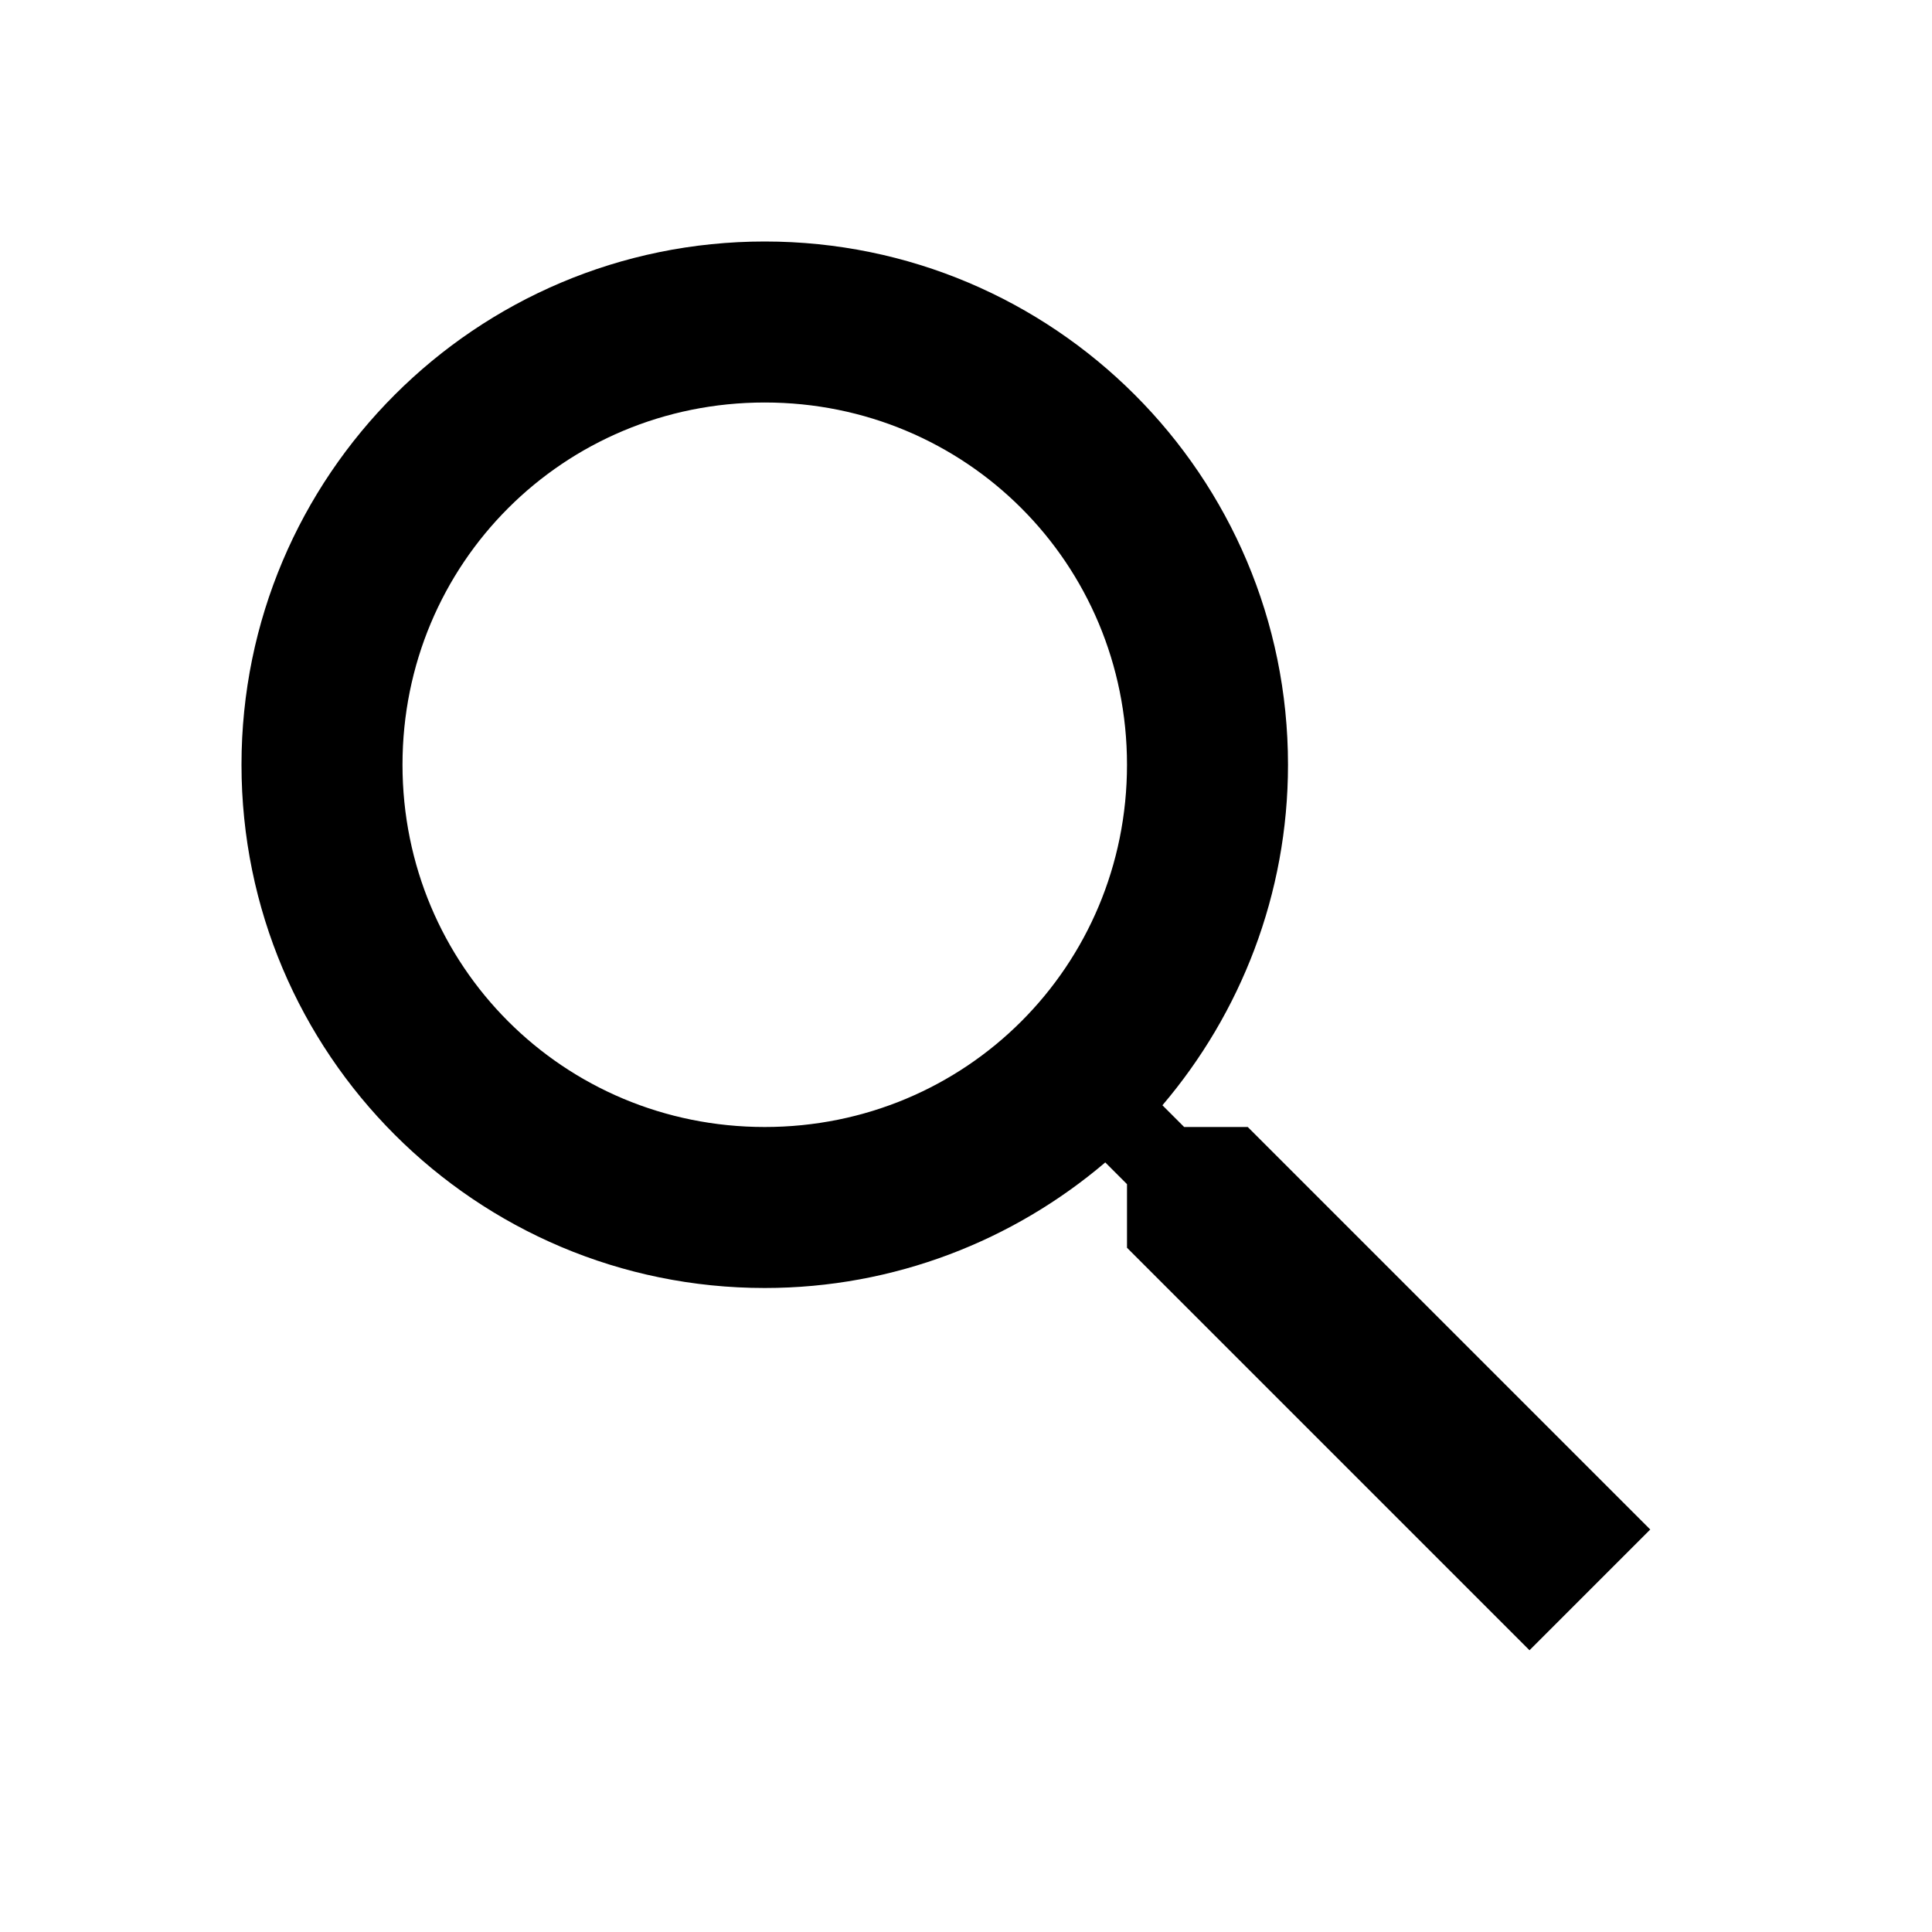
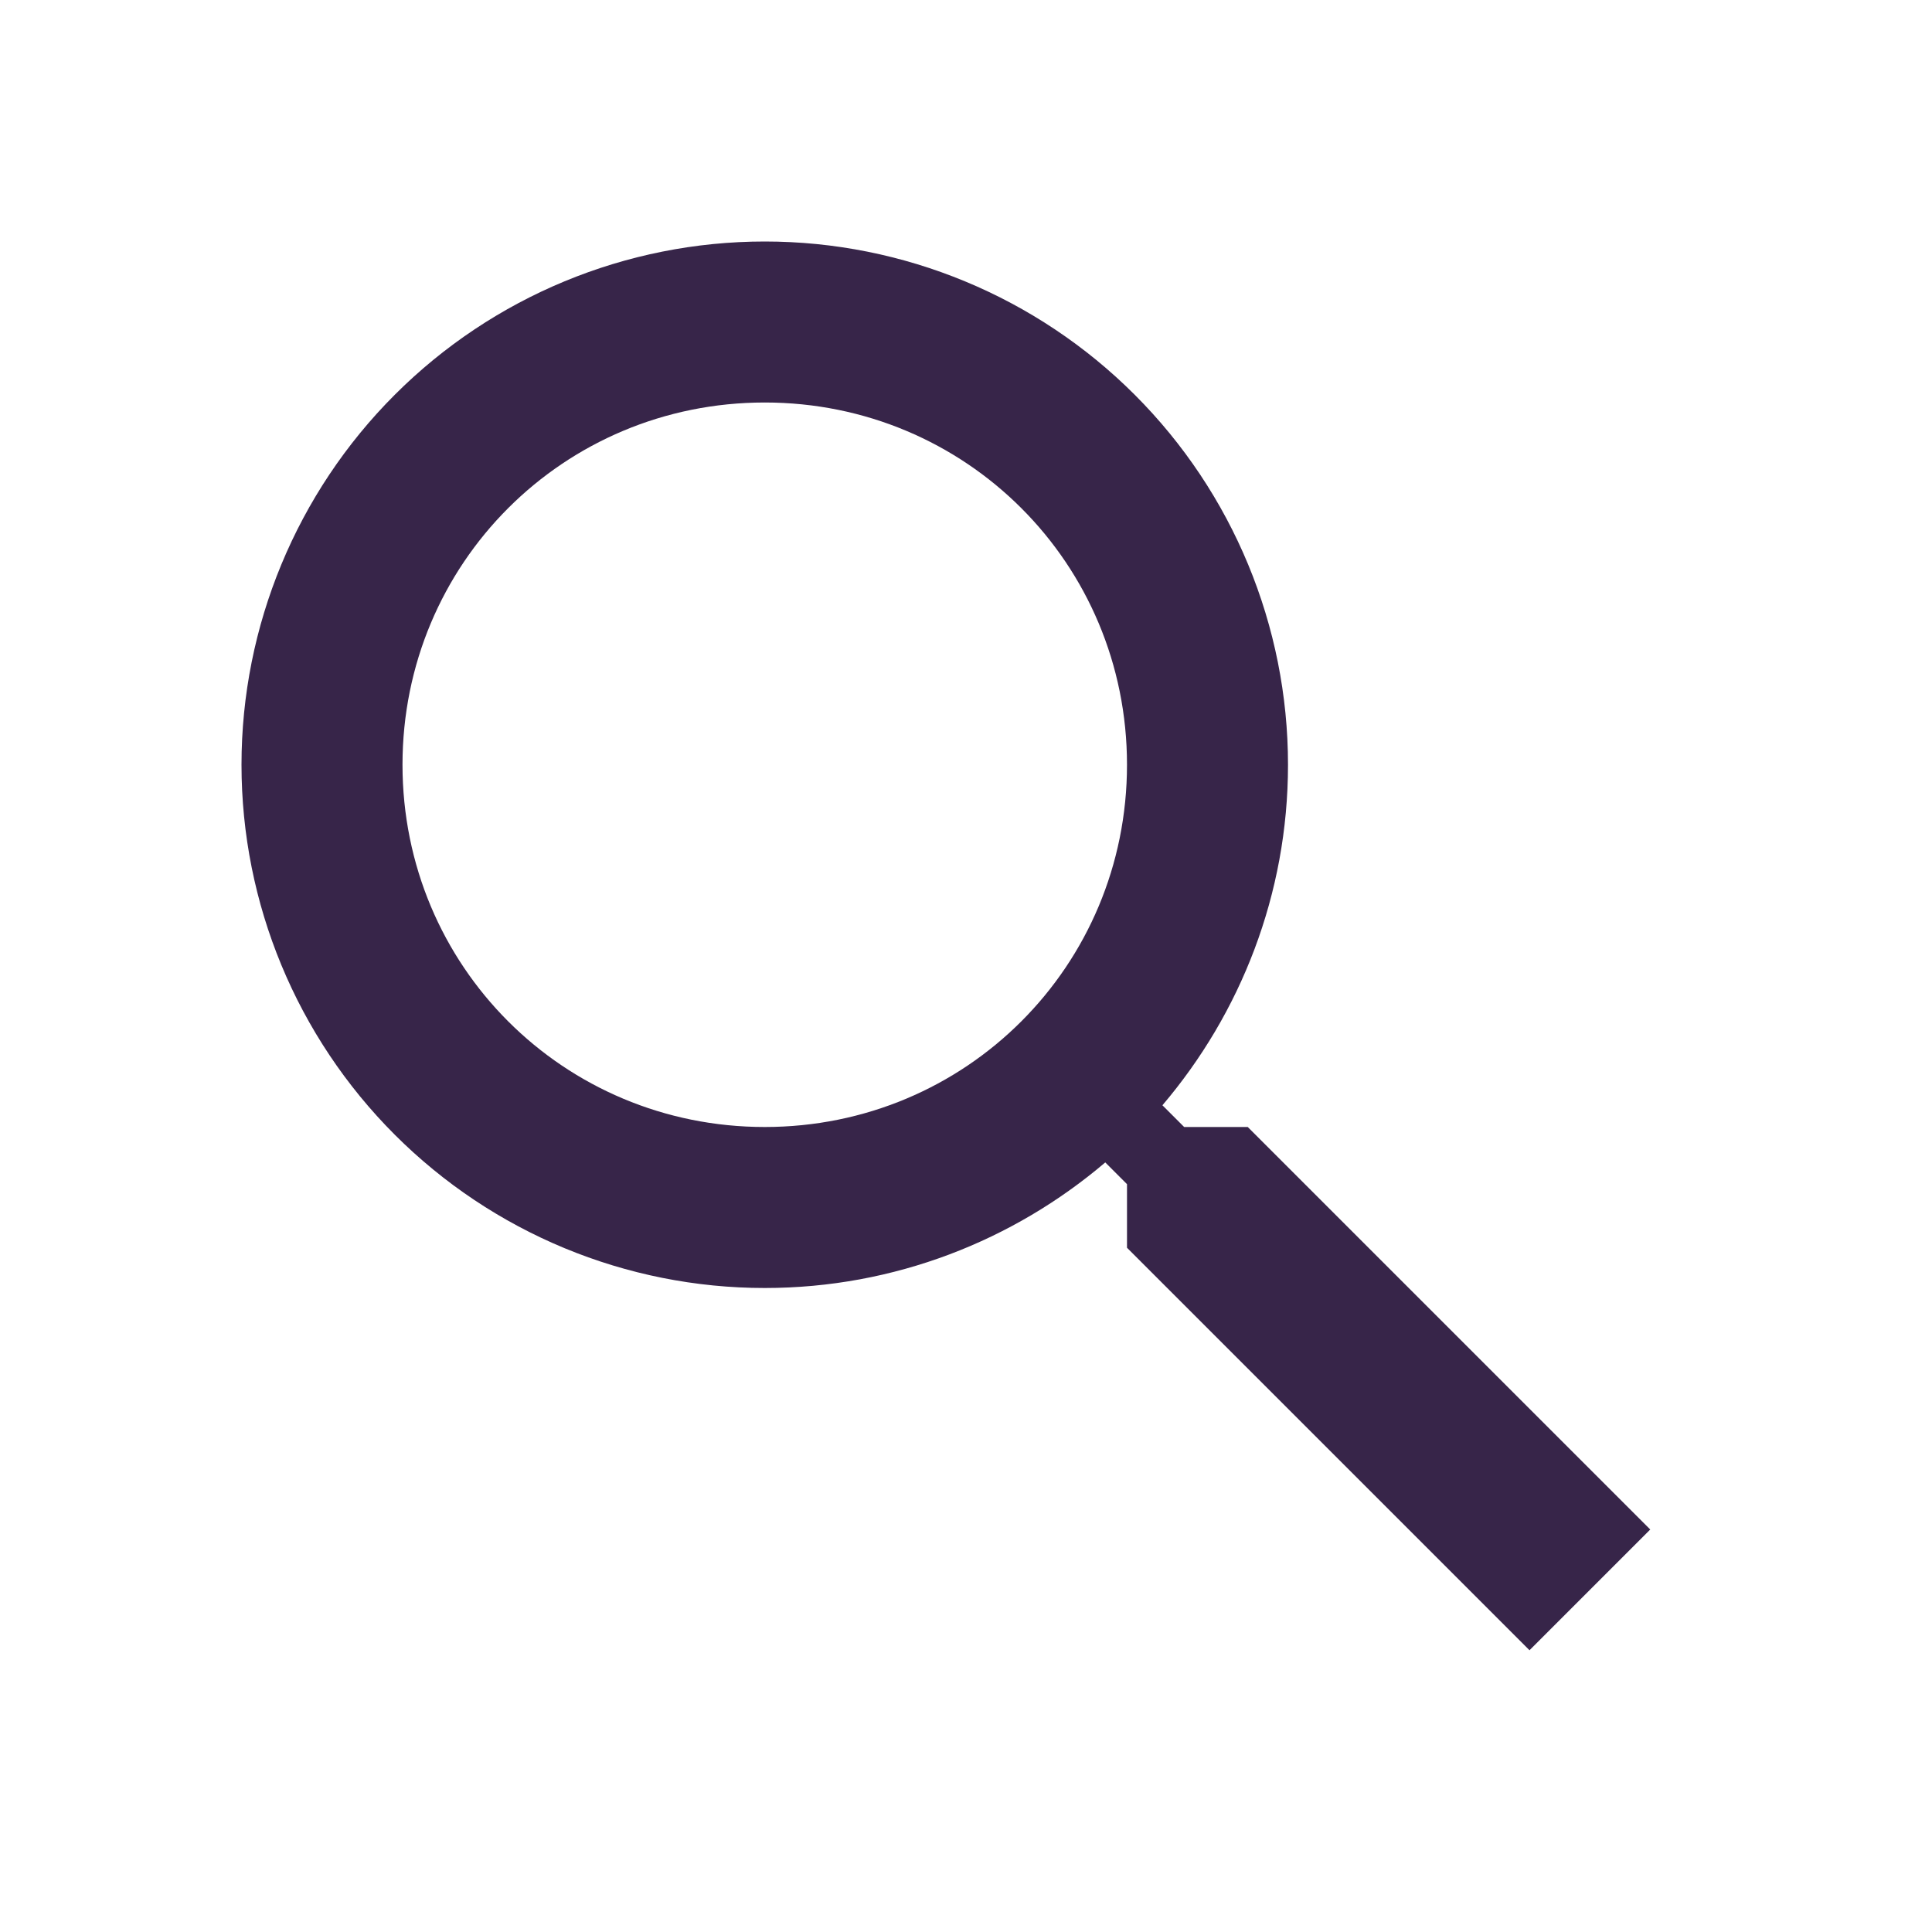
- <svg xmlns="http://www.w3.org/2000/svg" viewBox="0 0 24 24">
-   <path d="M9.5,3A6.5,6.5 0 0,1 16,9.5C16,11.11 15.41,12.59 14.44,13.73L14.71,14H15.5L20.5,19L19,20.5L14,15.5V14.71L13.73,14.44C12.59,15.41 11.11,16 9.5,16A6.5,6.5 0 0,1 3,9.5A6.5,6.5 0 0,1 9.5,3M9.5,5C7,5 5,7 5,9.5C5,12 7,14 9.5,14C12,14 14,12 14,9.5C14,7 12,5 9.5,5Z" />
+ <svg xmlns="http://www.w3.org/2000/svg" width="24" height="24" viewBox="0 0 24 24" fill="none">
+   <path d="M9.5 3C11.224 3 12.877 3.685 14.096 4.904C15.315 6.123 16 7.776 16 9.5C16 11.11 15.41 12.59 14.44 13.73L14.71 14H15.5L20.5 19L19 20.5L14 15.5V14.71L13.73 14.44C12.59 15.41 11.11 16 9.5 16C7.776 16 6.123 15.315 4.904 14.096C3.685 12.877 3 11.224 3 9.5C3 7.776 3.685 6.123 4.904 4.904C6.123 3.685 7.776 3 9.5 3ZM9.5 5C7 5 5 7 5 9.5C5 12 7 14 9.5 14C12 14 14 12 14 9.5C14 7 12 5 9.5 5Z" fill="#372549" />
</svg>
